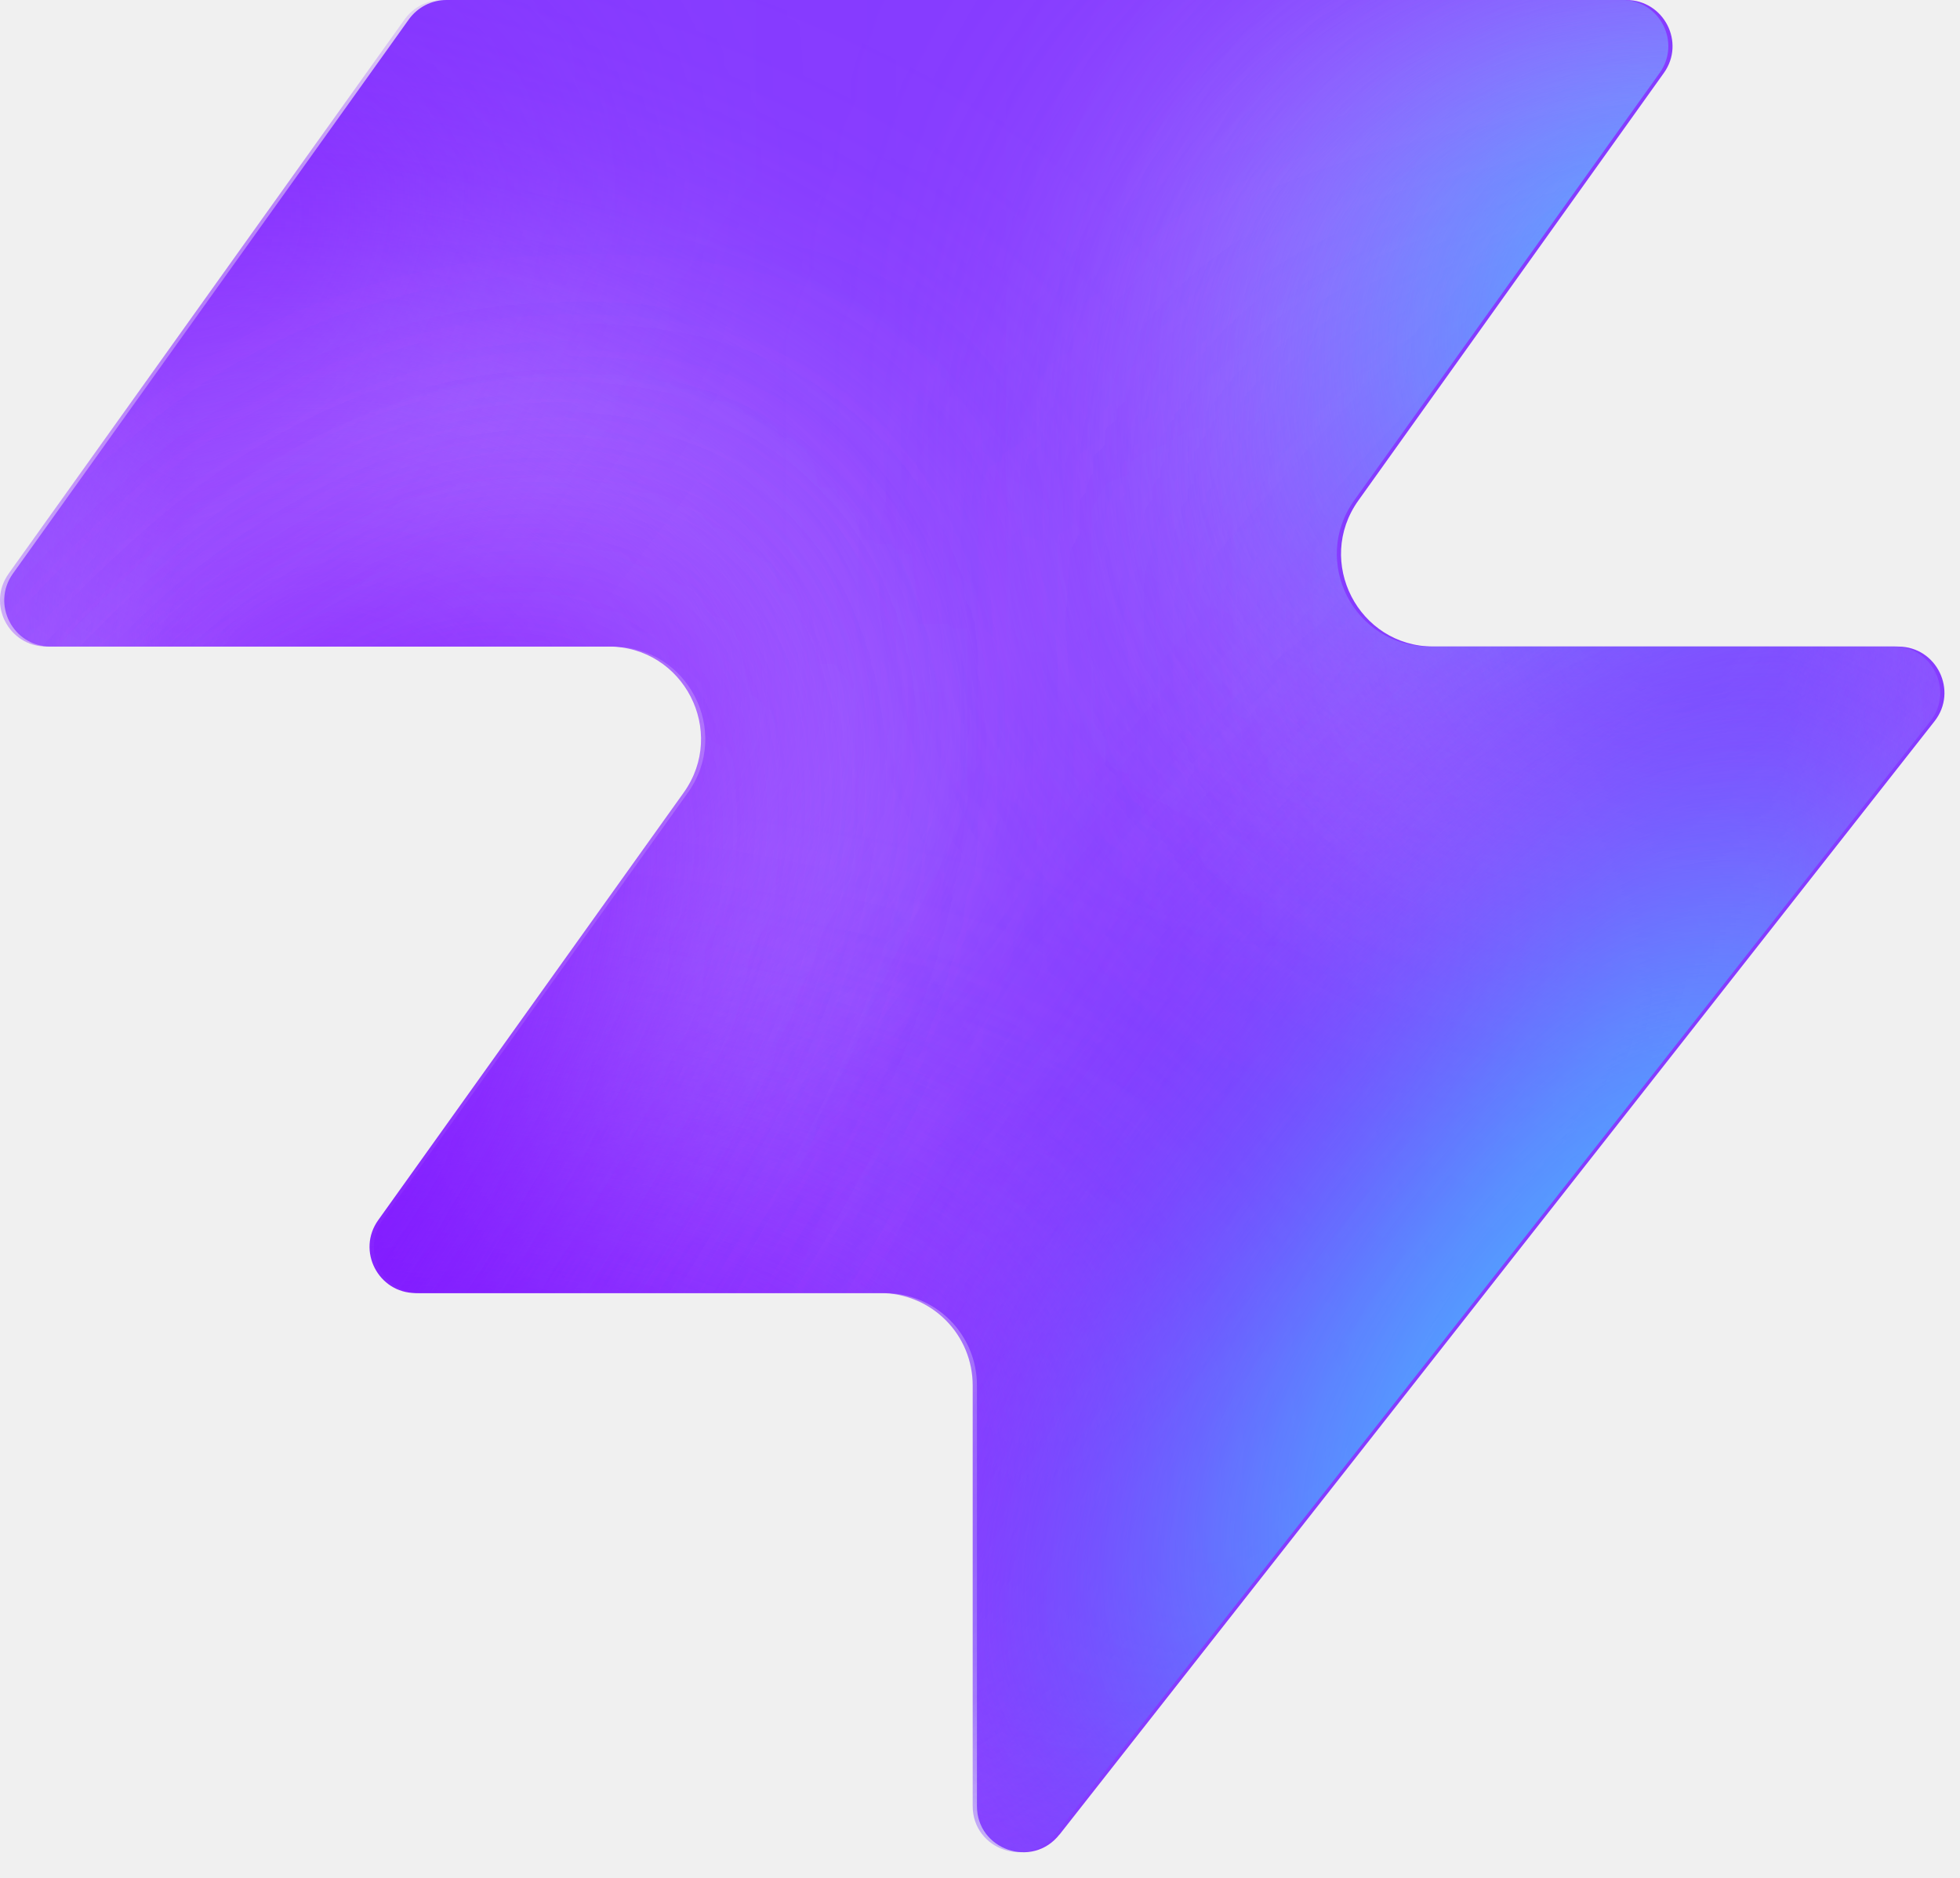
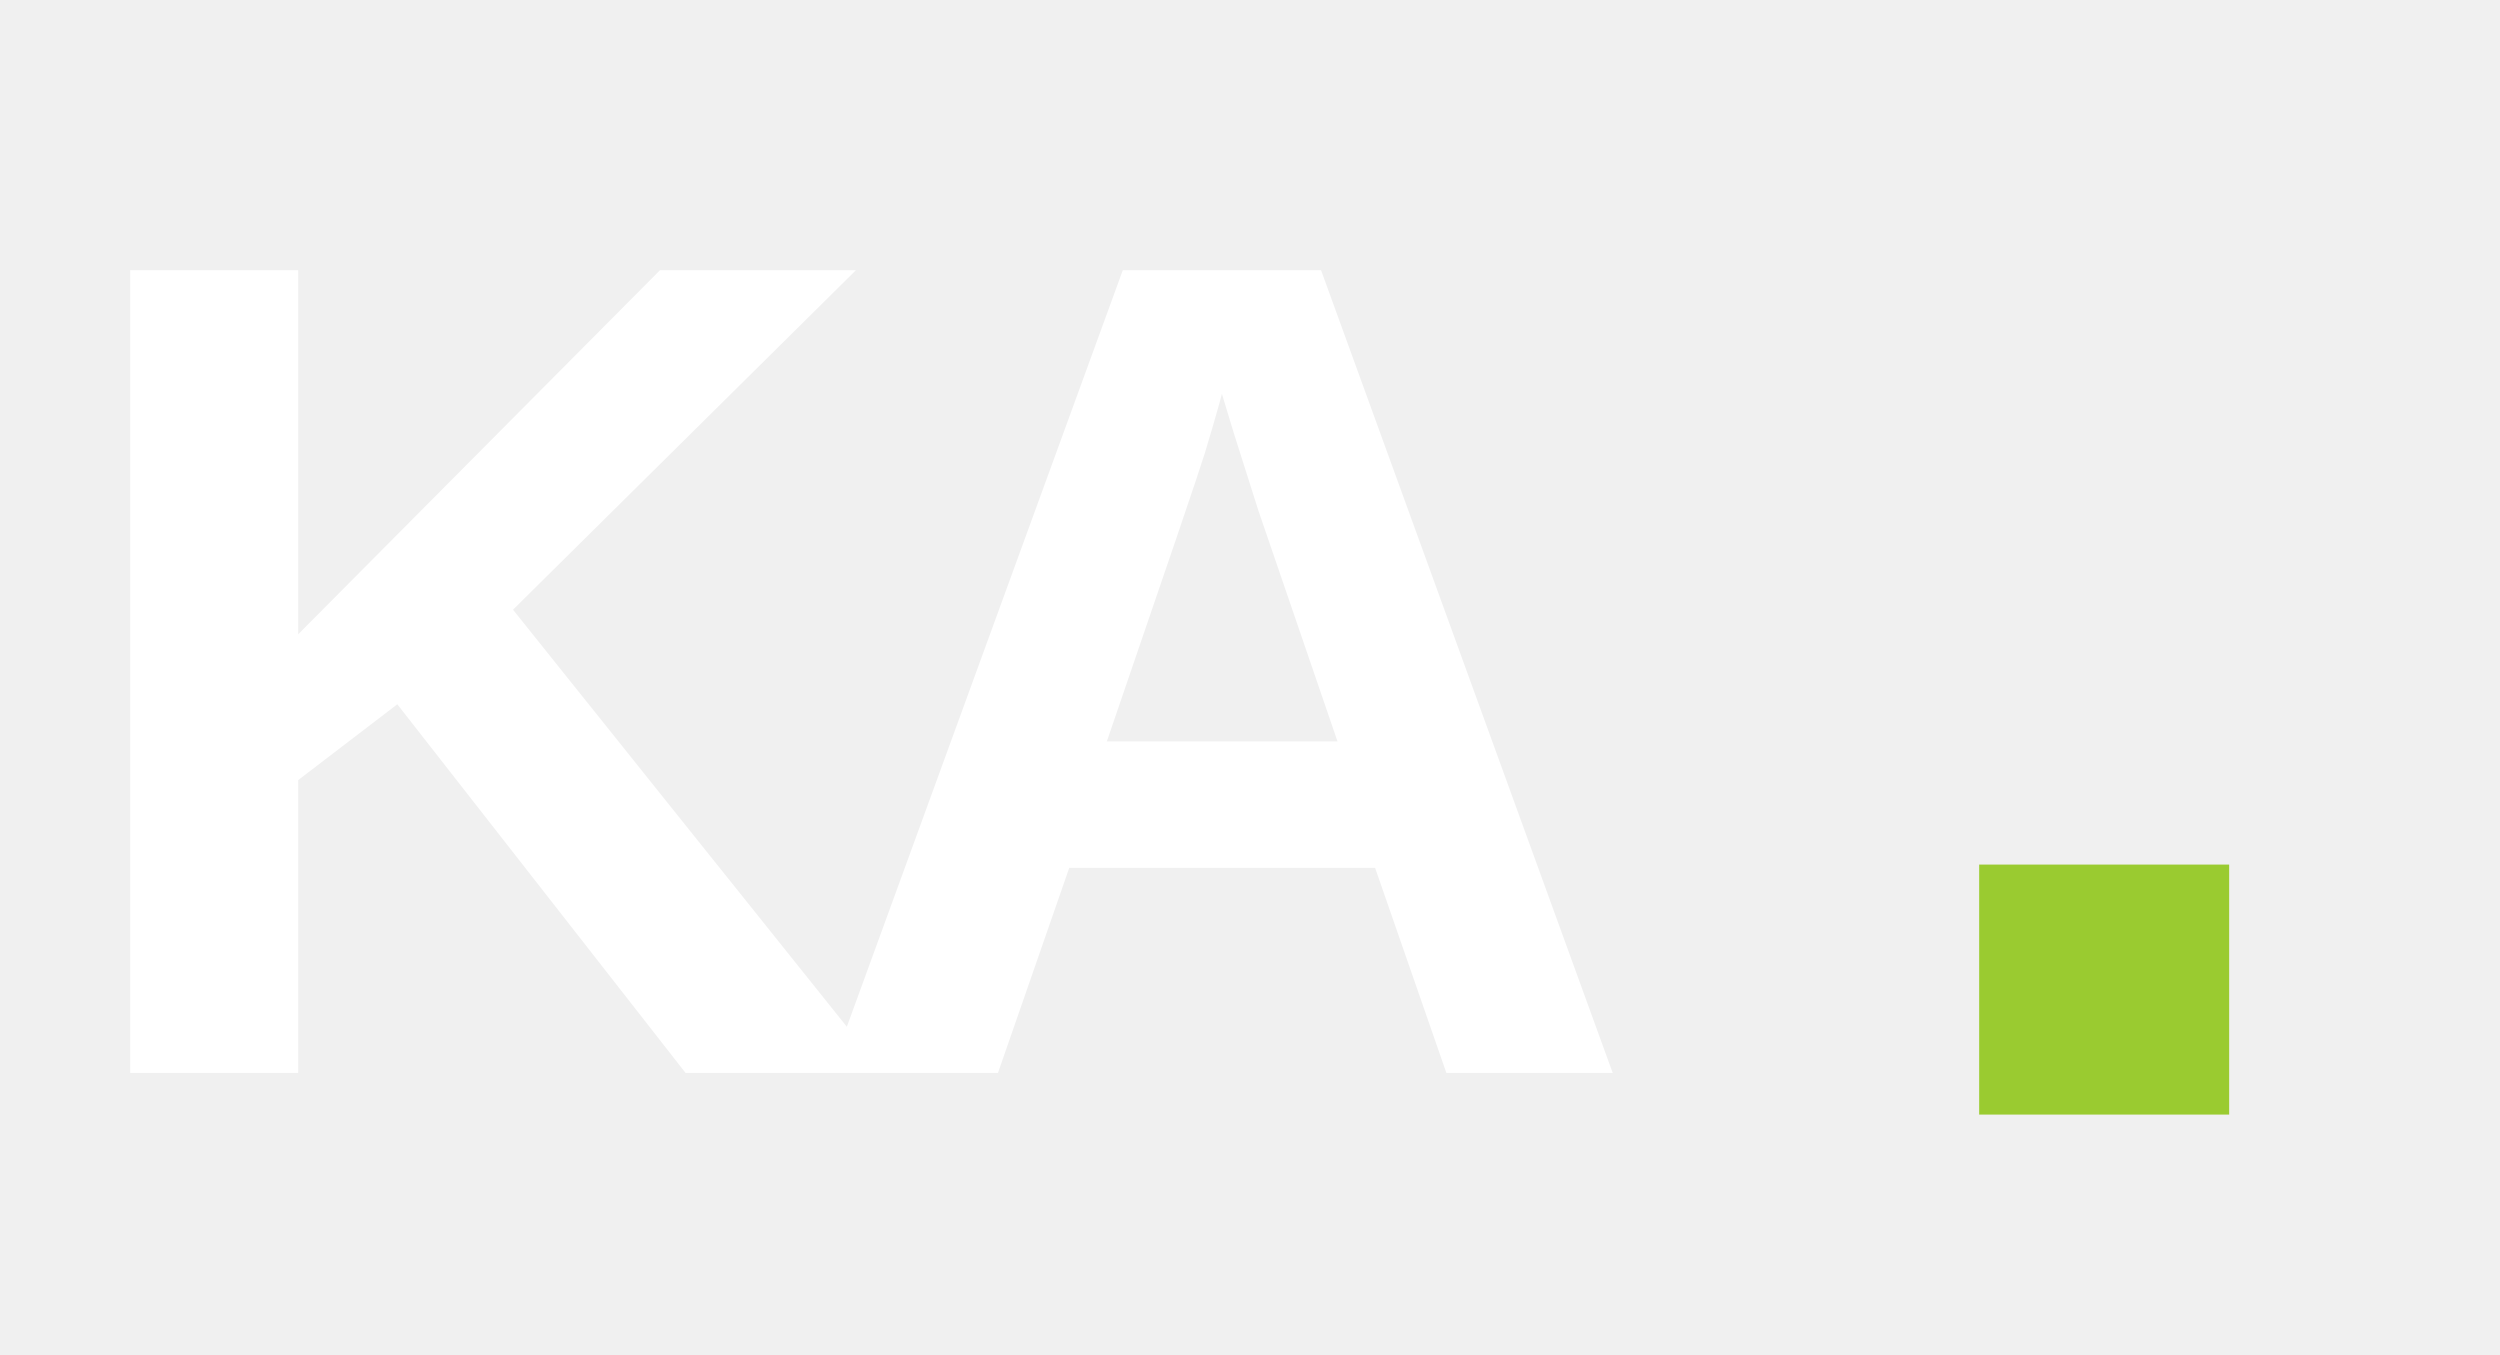
- <svg xmlns="http://www.w3.org/2000/svg" width="48" height="46" fill="none" viewBox="0 0 48 46">
-   <path fill="#863bff" d="M25.946 44.938c-.664.845-2.021.375-2.021-.698V33.937a2.26 2.26 0 0 0-2.262-2.262H10.287c-.92 0-1.456-1.04-.92-1.788l7.48-10.471c1.07-1.497 0-3.578-1.842-3.578H1.237c-.92 0-1.456-1.04-.92-1.788L10.013.474c.214-.297.556-.474.92-.474h28.894c.92 0 1.456 1.04.92 1.788l-7.48 10.471c-1.07 1.498 0 3.579 1.842 3.579h11.377c.943 0 1.473 1.088.89 1.83L25.947 44.94z" style="fill:#863bff;fill:color(display-p3 .525 .23 1);fill-opacity:1" />
-   <mask id="a" width="48" height="46" x="0" y="0" maskUnits="userSpaceOnUse" style="mask-type:alpha">
-     <path fill="#000" d="M25.842 44.938c-.664.844-2.021.375-2.021-.698V33.937a2.26 2.26 0 0 0-2.262-2.262H10.183c-.92 0-1.456-1.04-.92-1.788l7.48-10.471c1.07-1.498 0-3.579-1.842-3.579H1.133c-.92 0-1.456-1.04-.92-1.787L9.91.473c.214-.297.556-.474.92-.474h28.894c.92 0 1.456 1.04.92 1.788l-7.48 10.471c-1.07 1.498 0 3.578 1.842 3.578h11.377c.943 0 1.473 1.088.89 1.832L25.843 44.94z" style="fill:#000;fill-opacity:1" />
-   </mask>
-   <g mask="url(#a)">
-     <g filter="url(#b)">
-       <ellipse cx="5.508" cy="14.704" fill="#ede6ff" rx="5.508" ry="14.704" style="fill:#ede6ff;fill:color(display-p3 .927 .903 1);fill-opacity:1" transform="matrix(.00324 1 1 -.00324 -4.47 31.516)" />
-     </g>
-     <g filter="url(#c)">
-       <ellipse cx="10.399" cy="29.851" fill="#ede6ff" rx="10.399" ry="29.851" style="fill:#ede6ff;fill:color(display-p3 .927 .903 1);fill-opacity:1" transform="matrix(.00324 1 1 -.00324 -39.328 7.883)" />
-     </g>
-     <g filter="url(#d)">
-       <ellipse cx="5.508" cy="30.487" fill="#7e14ff" rx="5.508" ry="30.487" style="fill:#7e14ff;fill:color(display-p3 .492 .077 1);fill-opacity:1" transform="rotate(89.814 -25.913 -14.639)scale(1 -1)" />
-     </g>
-     <g filter="url(#e)">
-       <ellipse cx="5.508" cy="30.599" fill="#7e14ff" rx="5.508" ry="30.599" style="fill:#7e14ff;fill:color(display-p3 .492 .077 1);fill-opacity:1" transform="rotate(89.814 -32.644 -3.334)scale(1 -1)" />
-     </g>
-     <g filter="url(#f)">
-       <ellipse cx="5.508" cy="30.599" fill="#7e14ff" rx="5.508" ry="30.599" style="fill:#7e14ff;fill:color(display-p3 .492 .077 1);fill-opacity:1" transform="matrix(.00324 1 1 -.00324 -34.34 30.47)" />
-     </g>
-     <g filter="url(#g)">
-       <ellipse cx="14.072" cy="22.078" fill="#ede6ff" rx="14.072" ry="22.078" style="fill:#ede6ff;fill:color(display-p3 .927 .903 1);fill-opacity:1" transform="rotate(93.35 24.506 48.493)scale(-1 1)" />
-     </g>
-     <g filter="url(#h)">
-       <ellipse cx="3.47" cy="21.501" fill="#7e14ff" rx="3.47" ry="21.501" style="fill:#7e14ff;fill:color(display-p3 .492 .077 1);fill-opacity:1" transform="rotate(89.009 28.708 47.59)scale(-1 1)" />
-     </g>
-     <g filter="url(#i)">
-       <ellipse cx="3.47" cy="21.501" fill="#7e14ff" rx="3.47" ry="21.501" style="fill:#7e14ff;fill:color(display-p3 .492 .077 1);fill-opacity:1" transform="rotate(89.009 28.708 47.59)scale(-1 1)" />
-     </g>
-     <g filter="url(#j)">
-       <ellipse cx=".387" cy="8.972" fill="#7e14ff" rx="4.407" ry="29.108" style="fill:#7e14ff;fill:color(display-p3 .492 .077 1);fill-opacity:1" transform="rotate(39.51 .387 8.972)" />
-     </g>
-     <g filter="url(#k)">
-       <ellipse cx="47.523" cy="-6.092" fill="#7e14ff" rx="4.407" ry="29.108" style="fill:#7e14ff;fill:color(display-p3 .492 .077 1);fill-opacity:1" transform="rotate(37.892 47.523 -6.092)" />
-     </g>
-     <g filter="url(#l)">
-       <ellipse cx="41.412" cy="6.333" fill="#47bfff" rx="5.971" ry="9.665" style="fill:#47bfff;fill:color(display-p3 .28 .748 1);fill-opacity:1" transform="rotate(37.892 41.412 6.333)" />
-     </g>
-     <g filter="url(#m)">
-       <ellipse cx="-1.879" cy="38.332" fill="#7e14ff" rx="4.407" ry="29.108" style="fill:#7e14ff;fill:color(display-p3 .492 .077 1);fill-opacity:1" transform="rotate(37.892 -1.88 38.332)" />
-     </g>
-     <g filter="url(#n)">
-       <ellipse cx="-1.879" cy="38.332" fill="#7e14ff" rx="4.407" ry="29.108" style="fill:#7e14ff;fill:color(display-p3 .492 .077 1);fill-opacity:1" transform="rotate(37.892 -1.88 38.332)" />
-     </g>
-     <g filter="url(#o)">
-       <ellipse cx="35.651" cy="29.907" fill="#7e14ff" rx="4.407" ry="29.108" style="fill:#7e14ff;fill:color(display-p3 .492 .077 1);fill-opacity:1" transform="rotate(37.892 35.651 29.907)" />
-     </g>
-     <g filter="url(#p)">
-       <ellipse cx="38.418" cy="32.4" fill="#47bfff" rx="5.971" ry="15.297" style="fill:#47bfff;fill:color(display-p3 .28 .748 1);fill-opacity:1" transform="rotate(37.892 38.418 32.4)" />
-     </g>
-   </g>
-   <defs>
-     <filter id="b" width="60.045" height="41.654" x="-19.77" y="16.149" color-interpolation-filters="sRGB" filterUnits="userSpaceOnUse">
-       <feFlood flood-opacity="0" result="BackgroundImageFix" />
-       <feBlend in="SourceGraphic" in2="BackgroundImageFix" result="shape" />
-       <feGaussianBlur result="effect1_foregroundBlur_2002_17158" stdDeviation="7.659" />
-     </filter>
-     <filter id="c" width="90.34" height="51.437" x="-54.613" y="-7.533" color-interpolation-filters="sRGB" filterUnits="userSpaceOnUse">
-       <feFlood flood-opacity="0" result="BackgroundImageFix" />
-       <feBlend in="SourceGraphic" in2="BackgroundImageFix" result="shape" />
-       <feGaussianBlur result="effect1_foregroundBlur_2002_17158" stdDeviation="7.659" />
-     </filter>
-     <filter id="d" width="79.355" height="29.4" x="-49.64" y="2.03" color-interpolation-filters="sRGB" filterUnits="userSpaceOnUse">
-       <feFlood flood-opacity="0" result="BackgroundImageFix" />
-       <feBlend in="SourceGraphic" in2="BackgroundImageFix" result="shape" />
-       <feGaussianBlur result="effect1_foregroundBlur_2002_17158" stdDeviation="4.596" />
-     </filter>
-     <filter id="e" width="79.579" height="29.4" x="-45.045" y="20.029" color-interpolation-filters="sRGB" filterUnits="userSpaceOnUse">
-       <feFlood flood-opacity="0" result="BackgroundImageFix" />
-       <feBlend in="SourceGraphic" in2="BackgroundImageFix" result="shape" />
-       <feGaussianBlur result="effect1_foregroundBlur_2002_17158" stdDeviation="4.596" />
-     </filter>
-     <filter id="f" width="79.579" height="29.4" x="-43.513" y="21.178" color-interpolation-filters="sRGB" filterUnits="userSpaceOnUse">
-       <feFlood flood-opacity="0" result="BackgroundImageFix" />
-       <feBlend in="SourceGraphic" in2="BackgroundImageFix" result="shape" />
-       <feGaussianBlur result="effect1_foregroundBlur_2002_17158" stdDeviation="4.596" />
-     </filter>
-     <filter id="g" width="74.749" height="58.852" x="15.756" y="-17.901" color-interpolation-filters="sRGB" filterUnits="userSpaceOnUse">
-       <feFlood flood-opacity="0" result="BackgroundImageFix" />
-       <feBlend in="SourceGraphic" in2="BackgroundImageFix" result="shape" />
-       <feGaussianBlur result="effect1_foregroundBlur_2002_17158" stdDeviation="7.659" />
-     </filter>
-     <filter id="h" width="61.377" height="25.362" x="23.548" y="2.284" color-interpolation-filters="sRGB" filterUnits="userSpaceOnUse">
-       <feFlood flood-opacity="0" result="BackgroundImageFix" />
-       <feBlend in="SourceGraphic" in2="BackgroundImageFix" result="shape" />
-       <feGaussianBlur result="effect1_foregroundBlur_2002_17158" stdDeviation="4.596" />
-     </filter>
-     <filter id="i" width="61.377" height="25.362" x="23.548" y="2.284" color-interpolation-filters="sRGB" filterUnits="userSpaceOnUse">
-       <feFlood flood-opacity="0" result="BackgroundImageFix" />
-       <feBlend in="SourceGraphic" in2="BackgroundImageFix" result="shape" />
-       <feGaussianBlur result="effect1_foregroundBlur_2002_17158" stdDeviation="4.596" />
-     </filter>
-     <filter id="j" width="56.045" height="63.649" x="-27.636" y="-22.853" color-interpolation-filters="sRGB" filterUnits="userSpaceOnUse">
-       <feFlood flood-opacity="0" result="BackgroundImageFix" />
-       <feBlend in="SourceGraphic" in2="BackgroundImageFix" result="shape" />
-       <feGaussianBlur result="effect1_foregroundBlur_2002_17158" stdDeviation="4.596" />
-     </filter>
-     <filter id="k" width="54.814" height="64.646" x="20.116" y="-38.415" color-interpolation-filters="sRGB" filterUnits="userSpaceOnUse">
-       <feFlood flood-opacity="0" result="BackgroundImageFix" />
-       <feBlend in="SourceGraphic" in2="BackgroundImageFix" result="shape" />
-       <feGaussianBlur result="effect1_foregroundBlur_2002_17158" stdDeviation="4.596" />
-     </filter>
-     <filter id="l" width="33.541" height="35.313" x="24.641" y="-11.323" color-interpolation-filters="sRGB" filterUnits="userSpaceOnUse">
-       <feFlood flood-opacity="0" result="BackgroundImageFix" />
-       <feBlend in="SourceGraphic" in2="BackgroundImageFix" result="shape" />
-       <feGaussianBlur result="effect1_foregroundBlur_2002_17158" stdDeviation="4.596" />
-     </filter>
-     <filter id="m" width="54.814" height="64.646" x="-29.286" y="6.009" color-interpolation-filters="sRGB" filterUnits="userSpaceOnUse">
-       <feFlood flood-opacity="0" result="BackgroundImageFix" />
-       <feBlend in="SourceGraphic" in2="BackgroundImageFix" result="shape" />
-       <feGaussianBlur result="effect1_foregroundBlur_2002_17158" stdDeviation="4.596" />
-     </filter>
-     <filter id="n" width="54.814" height="64.646" x="-29.286" y="6.009" color-interpolation-filters="sRGB" filterUnits="userSpaceOnUse">
-       <feFlood flood-opacity="0" result="BackgroundImageFix" />
-       <feBlend in="SourceGraphic" in2="BackgroundImageFix" result="shape" />
-       <feGaussianBlur result="effect1_foregroundBlur_2002_17158" stdDeviation="4.596" />
-     </filter>
-     <filter id="o" width="54.814" height="64.646" x="8.244" y="-2.416" color-interpolation-filters="sRGB" filterUnits="userSpaceOnUse">
-       <feFlood flood-opacity="0" result="BackgroundImageFix" />
-       <feBlend in="SourceGraphic" in2="BackgroundImageFix" result="shape" />
-       <feGaussianBlur result="effect1_foregroundBlur_2002_17158" stdDeviation="4.596" />
-     </filter>
-     <filter id="p" width="39.409" height="43.623" x="18.713" y="10.588" color-interpolation-filters="sRGB" filterUnits="userSpaceOnUse">
-       <feFlood flood-opacity="0" result="BackgroundImageFix" />
-       <feBlend in="SourceGraphic" in2="BackgroundImageFix" result="shape" />
-       <feGaussianBlur result="effect1_foregroundBlur_2002_17158" stdDeviation="4.596" />
-     </filter>
-   </defs>
+ <svg xmlns="http://www.w3.org/2000/svg" width="240" height="130" viewBox="0 0 240 130">
+   <text x="5" y="103" font-family="Arial, Helvetica, sans-serif" font-size="112" font-weight="650" letter-spacing="-9" fill="#FFFFFF">KA</text>
+   <rect x="190" y="83" width="24" height="24" fill="#9acb30" />
</svg>
